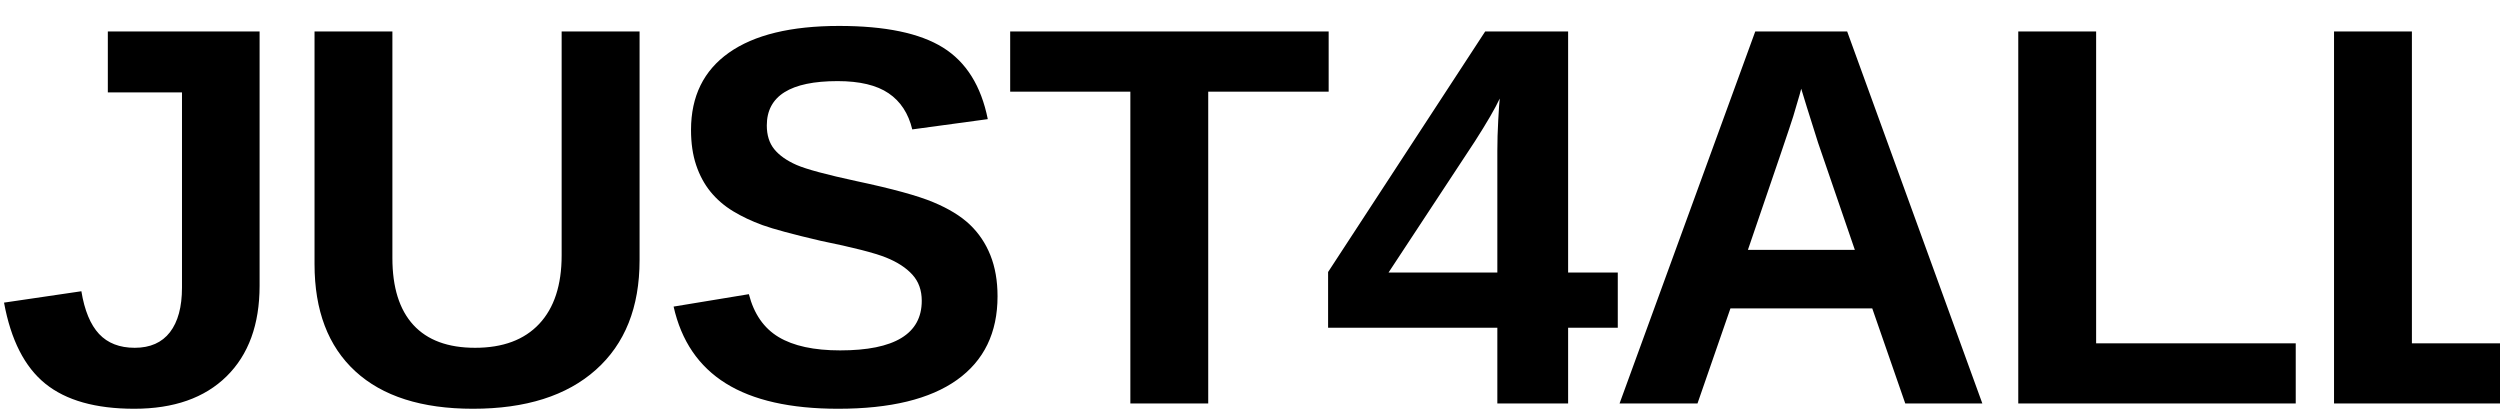
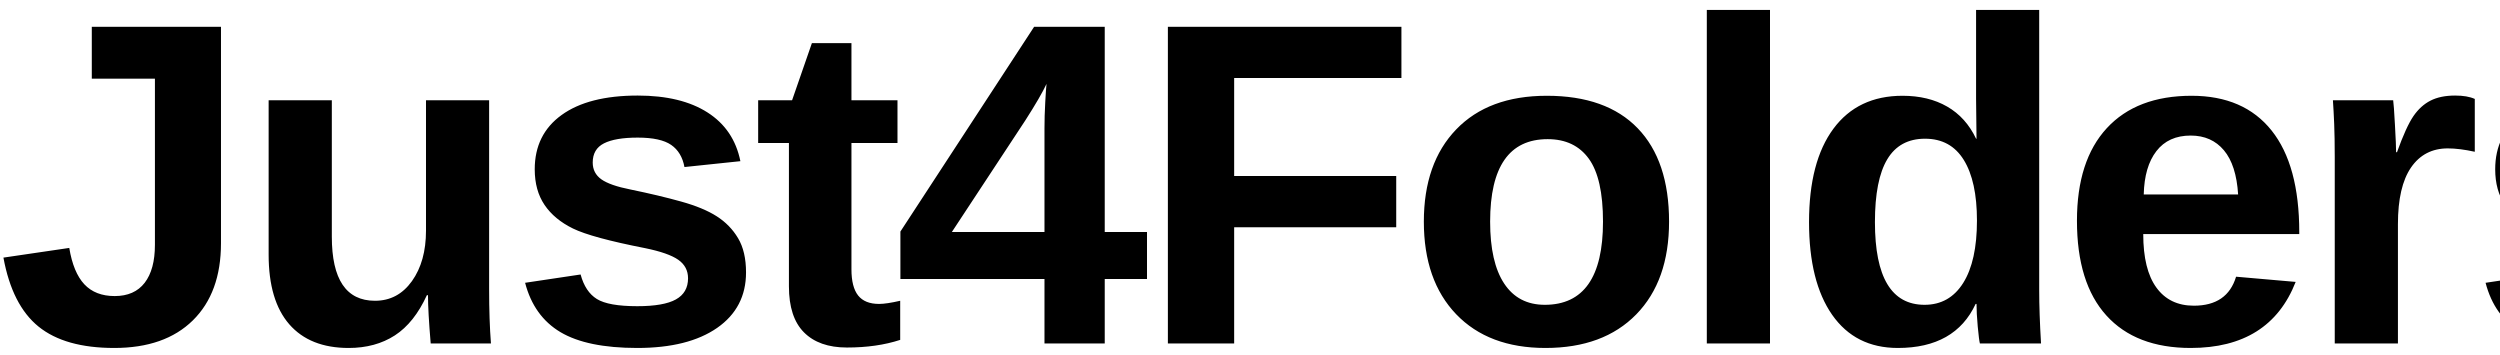
- <svg xmlns="http://www.w3.org/2000/svg" viewBox="0 0 601 100" width="601" height="100" role="img" aria-label="JUST4ALL">
-   <text x="-1" y="97" font-family="-apple-system, BlinkMacSystemFont, 'SF Pro Display', 'Helvetica Neue', Arial, sans-serif" font-size="130" font-weight="700" letter-spacing="-3.5" fill="currentColor">JUST4ALL</text>
+ <svg xmlns="http://www.w3.org/2000/svg" viewBox="0 0 706 100" width="706" height="100" role="img" aria-label="Just4Folders">
+   <text x="-1" y="97" font-family="-apple-system, BlinkMacSystemFont, 'SF Pro Display', 'Helvetica Neue', Arial, sans-serif" font-size="130" font-weight="700" letter-spacing="-3.5" fill="currentColor">Just4Folders</text>
</svg>
